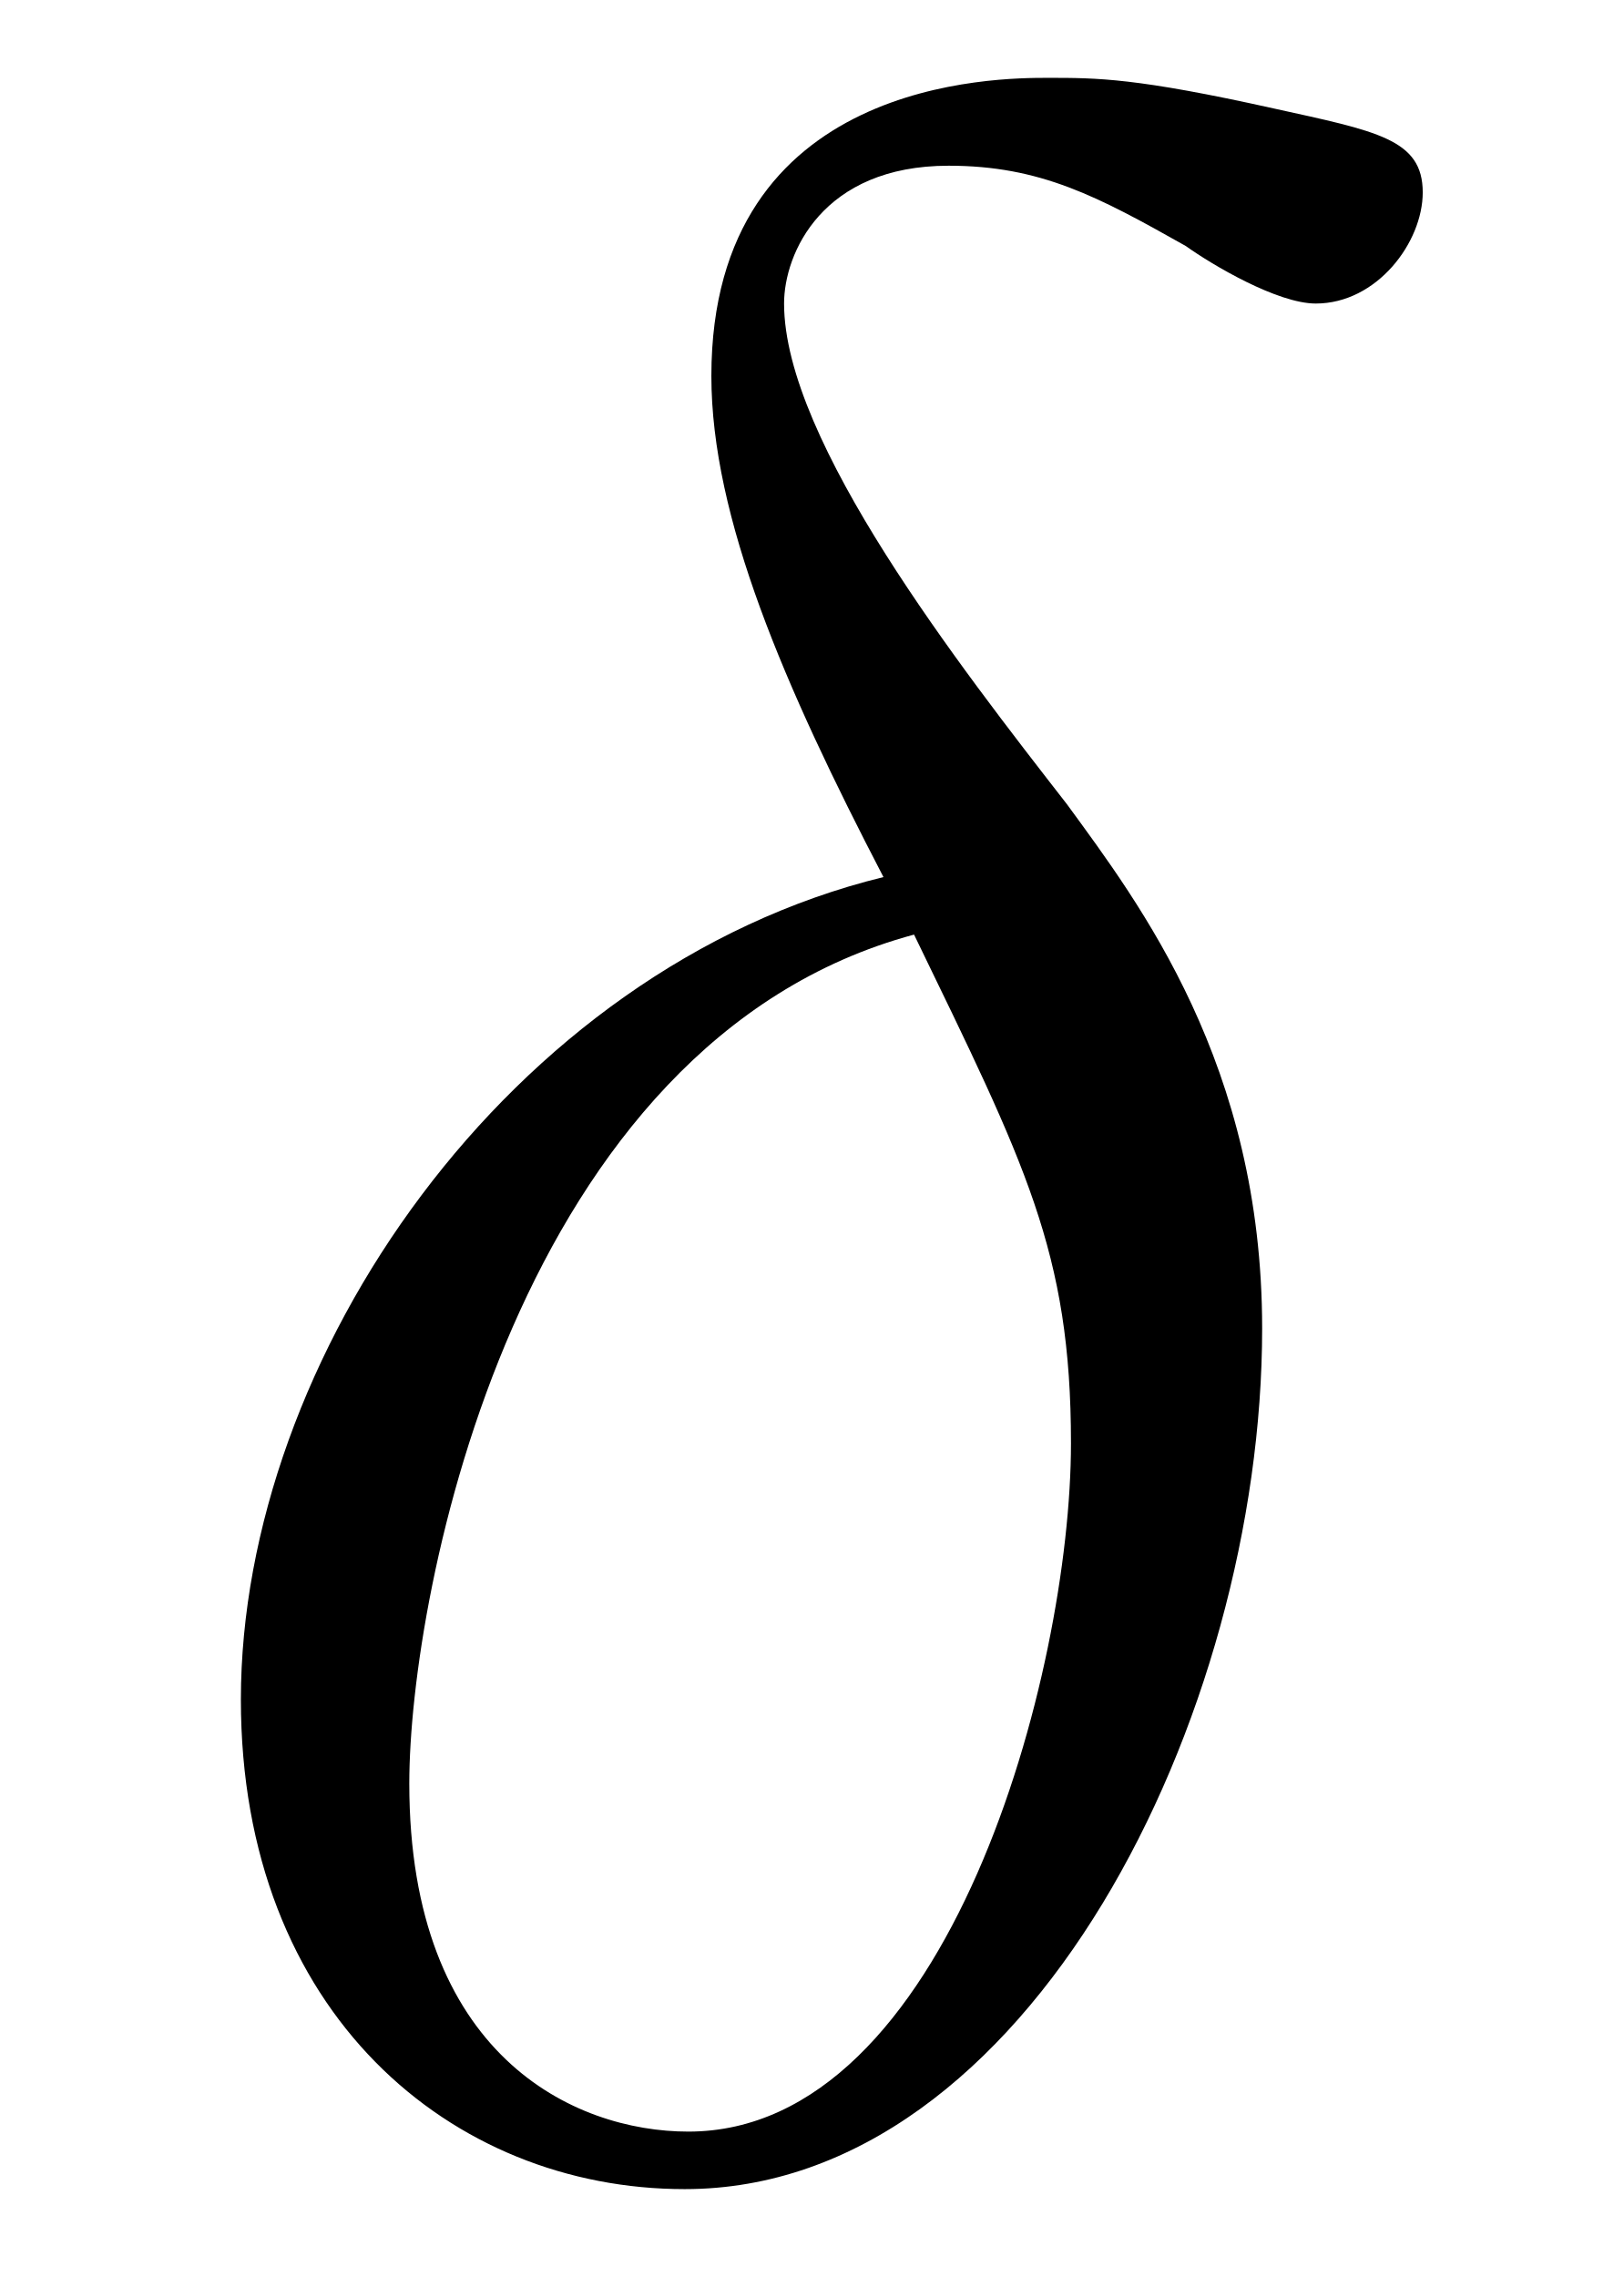
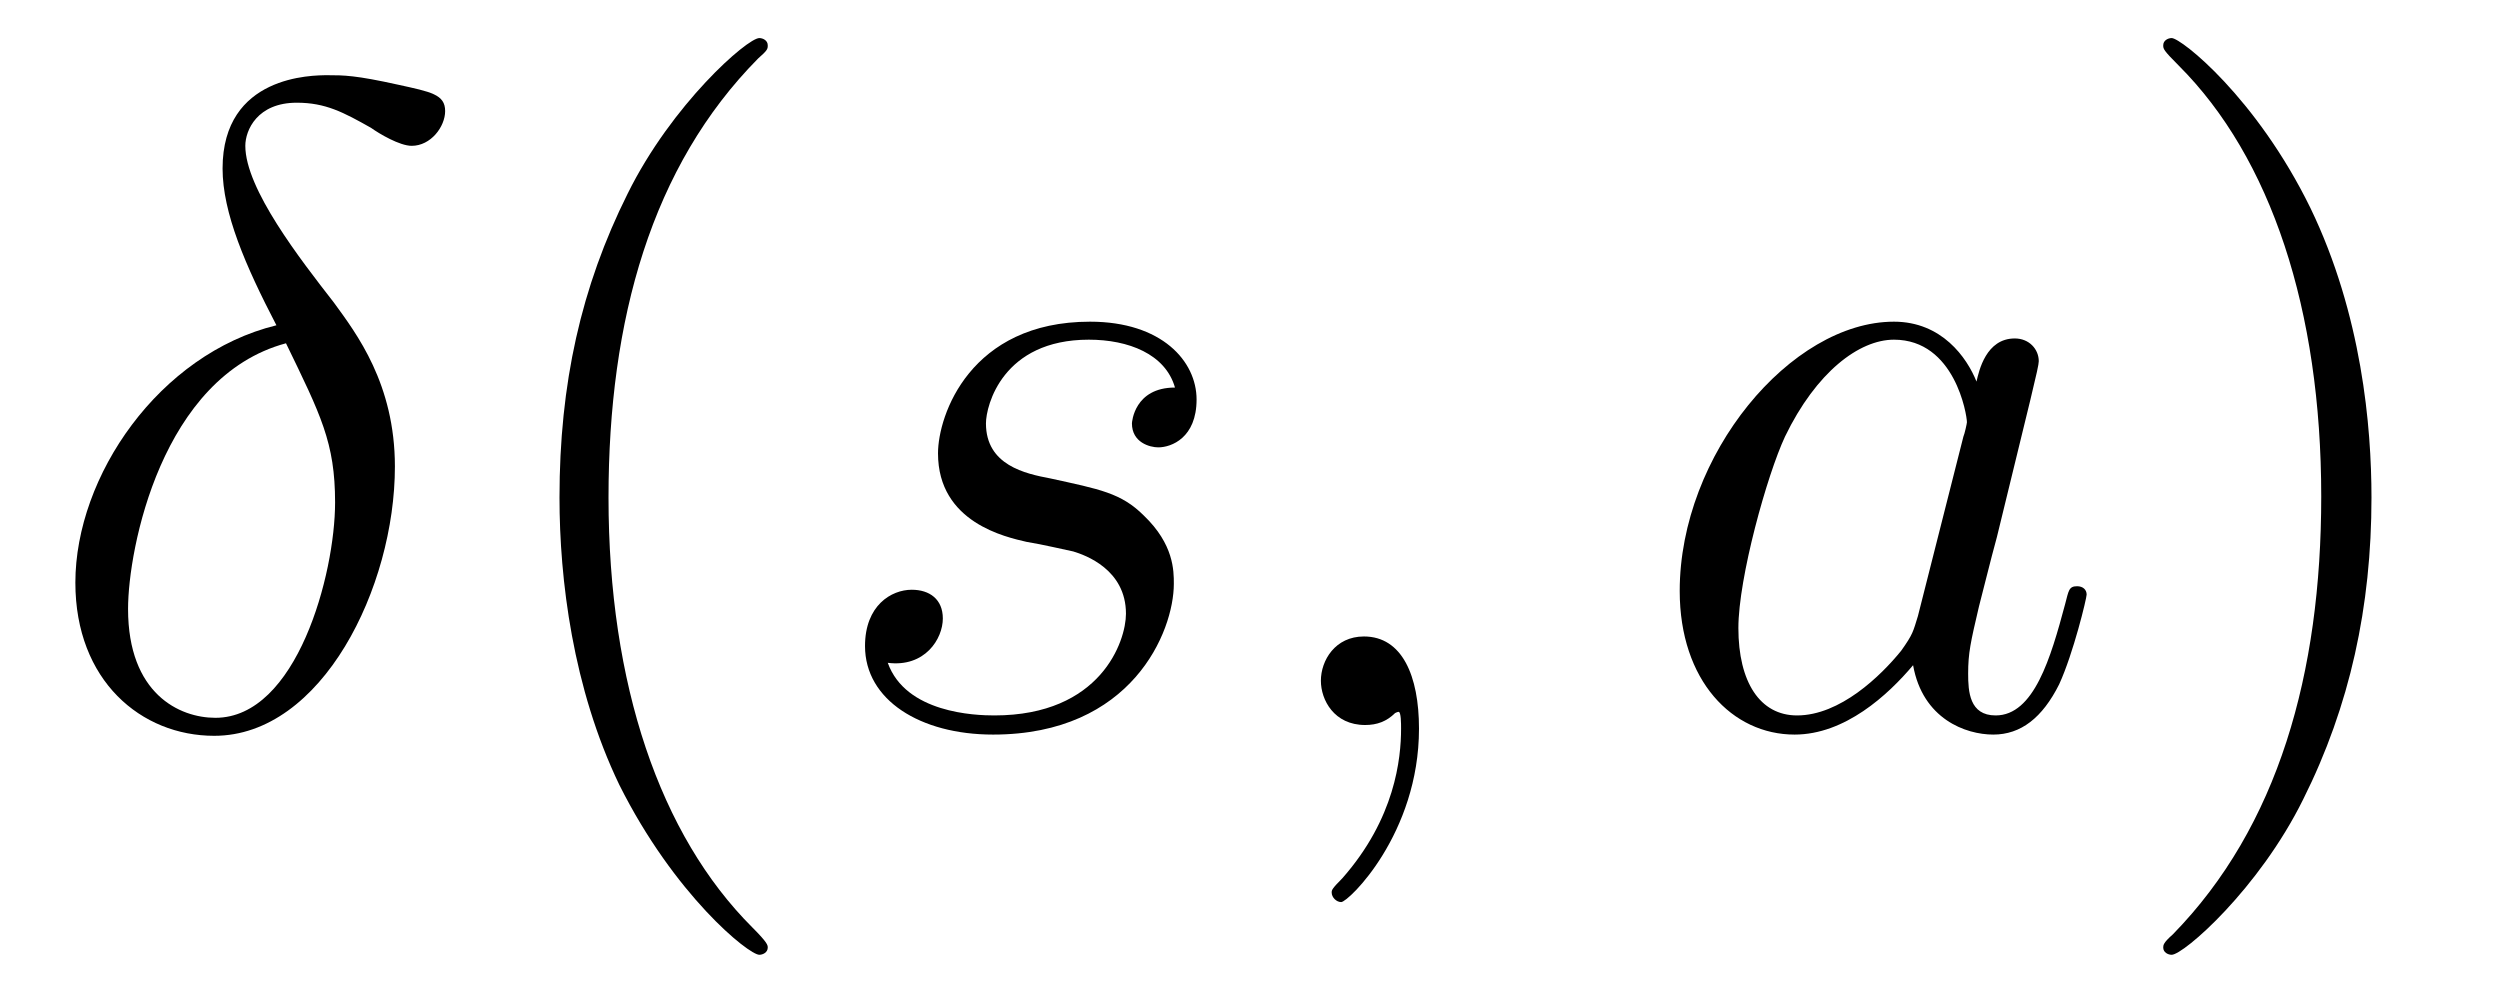
- <svg xmlns="http://www.w3.org/2000/svg" xmlns:xlink="http://www.w3.org/1999/xlink" viewBox="0 0 6.633 9.302" version="1.2">
+ <svg xmlns="http://www.w3.org/2000/svg" xmlns:xlink="http://www.w3.org/1999/xlink" viewBox="0 0 32.641 12.955" version="1.2">
  <defs>
    <g>
      <symbol overflow="visible" id="glyph0-0">
        <path style="stroke:none;" d="" />
      </symbol>
      <symbol overflow="visible" id="glyph0-1">
        <path style="stroke:none;" d="M 3.109 -5.219 C 1.578 -4.844 0.484 -3.25 0.484 -1.859 C 0.484 -0.578 1.344 0.141 2.297 0.141 C 3.703 0.141 4.656 -1.797 4.656 -3.375 C 4.656 -4.453 4.156 -5.109 3.859 -5.516 C 3.422 -6.078 2.703 -7 2.703 -7.562 C 2.703 -7.766 2.859 -8.125 3.375 -8.125 C 3.75 -8.125 3.984 -8 4.344 -7.797 C 4.453 -7.719 4.719 -7.562 4.875 -7.562 C 5.125 -7.562 5.312 -7.812 5.312 -8.016 C 5.312 -8.234 5.125 -8.266 4.703 -8.359 C 4.141 -8.484 3.984 -8.484 3.781 -8.484 C 3.578 -8.484 2.406 -8.484 2.406 -7.266 C 2.406 -6.688 2.703 -6 3.109 -5.219 Z M 3.234 -4.984 C 3.688 -4.047 3.875 -3.688 3.875 -2.906 C 3.875 -1.969 3.375 -0.094 2.312 -0.094 C 1.844 -0.094 1.172 -0.406 1.172 -1.516 C 1.172 -2.297 1.609 -4.547 3.234 -4.984 Z M 3.234 -4.984 " />
      </symbol>
+       <symbol overflow="visible" id="glyph0-2">
+         <path style="stroke:none;" d="M 2.719 -2.391 C 2.922 -2.359 3.25 -2.281 3.328 -2.266 C 3.484 -2.219 4.016 -2.031 4.016 -1.453 C 4.016 -1.094 3.688 -0.125 2.297 -0.125 C 2.047 -0.125 1.141 -0.156 0.906 -0.812 C 1.391 -0.75 1.625 -1.125 1.625 -1.391 C 1.625 -1.641 1.453 -1.766 1.219 -1.766 C 0.953 -1.766 0.609 -1.562 0.609 -1.031 C 0.609 -0.328 1.328 0.125 2.281 0.125 C 4.094 0.125 4.641 -1.219 4.641 -1.844 C 4.641 -2.016 4.641 -2.359 4.25 -2.734 C 3.953 -3.031 3.672 -3.078 3.031 -3.219 C 2.703 -3.281 2.188 -3.391 2.188 -3.938 C 2.188 -4.172 2.406 -5.031 3.531 -5.031 C 4.047 -5.031 4.531 -4.844 4.656 -4.406 C 4.125 -4.406 4.094 -3.953 4.094 -3.938 C 4.094 -3.688 4.328 -3.625 4.438 -3.625 C 4.609 -3.625 4.938 -3.75 4.938 -4.25 C 4.938 -4.75 4.484 -5.266 3.547 -5.266 C 1.984 -5.266 1.562 -4.047 1.562 -3.547 C 1.562 -2.641 2.453 -2.453 2.719 -2.391 Z M 2.719 -2.391 " />
+       </symbol>
+       <symbol overflow="visible" id="glyph0-3">
+         <path style="stroke:none;" d="M 2.328 0.047 C 2.328 -0.641 2.109 -1.156 1.609 -1.156 C 1.234 -1.156 1.047 -0.844 1.047 -0.578 C 1.047 -0.328 1.219 0 1.625 0 C 1.781 0 1.906 -0.047 2.016 -0.156 C 2.047 -0.172 2.062 -0.172 2.062 -0.172 C 2.094 -0.172 2.094 -0.016 2.094 0.047 C 2.094 0.438 2.016 1.219 1.328 2 C 1.188 2.141 1.188 2.156 1.188 2.188 C 1.188 2.25 1.25 2.312 1.312 2.312 C 1.406 2.312 2.328 1.422 2.328 0.047 Z M 2.328 0.047 " />
+       </symbol>
+       <symbol overflow="visible" id="glyph0-4">
+         <path style="stroke:none;" d="M 3.594 -1.422 C 3.531 -1.219 3.531 -1.188 3.375 -0.969 C 3.109 -0.641 2.578 -0.125 2.016 -0.125 C 1.531 -0.125 1.25 -0.562 1.25 -1.266 C 1.25 -1.922 1.625 -3.266 1.859 -3.766 C 2.266 -4.609 2.828 -5.031 3.281 -5.031 C 4.078 -5.031 4.234 -4.047 4.234 -3.953 C 4.234 -3.938 4.203 -3.797 4.188 -3.766 Z M 4.359 -4.484 C 4.234 -4.797 3.906 -5.266 3.281 -5.266 C 1.938 -5.266 0.484 -3.531 0.484 -1.75 C 0.484 -0.578 1.172 0.125 1.984 0.125 C 2.641 0.125 3.203 -0.391 3.531 -0.781 C 3.656 -0.078 4.219 0.125 4.578 0.125 C 4.938 0.125 5.219 -0.094 5.438 -0.531 C 5.625 -0.938 5.797 -1.656 5.797 -1.703 C 5.797 -1.766 5.75 -1.812 5.672 -1.812 C 5.562 -1.812 5.562 -1.75 5.516 -1.578 C 5.328 -0.875 5.109 -0.125 4.609 -0.125 C 4.266 -0.125 4.25 -0.438 4.25 -0.672 C 4.25 -0.938 4.281 -1.078 4.391 -1.547 C 4.469 -1.844 4.531 -2.109 4.625 -2.453 C 5.062 -4.25 5.172 -4.672 5.172 -4.75 C 5.172 -4.906 5.047 -5.047 4.859 -5.047 C 4.484 -5.047 4.391 -4.625 4.359 -4.484 Z M 4.359 -4.484 " />
+       </symbol>
+       <symbol overflow="visible" id="glyph1-0">
+         <path style="stroke:none;" d="" />
+       </symbol>
+       <symbol overflow="visible" id="glyph1-1">
+         <path style="stroke:none;" d="M 3.891 2.906 C 3.891 2.875 3.891 2.844 3.688 2.641 C 2.484 1.438 1.812 -0.531 1.812 -2.969 C 1.812 -5.297 2.375 -7.297 3.766 -8.703 C 3.891 -8.812 3.891 -8.828 3.891 -8.875 C 3.891 -8.938 3.828 -8.969 3.781 -8.969 C 3.625 -8.969 2.641 -8.109 2.062 -6.938 C 1.453 -5.719 1.172 -4.453 1.172 -2.969 C 1.172 -1.906 1.344 -0.484 1.953 0.781 C 2.672 2.219 3.641 3 3.781 3 C 3.828 3 3.891 2.969 3.891 2.906 Z M 3.891 2.906 " />
+       </symbol>
+       <symbol overflow="visible" id="glyph1-2">
+         <path style="stroke:none;" d="M 3.375 -2.969 C 3.375 -3.891 3.25 -5.359 2.578 -6.75 C 1.875 -8.188 0.891 -8.969 0.766 -8.969 C 0.719 -8.969 0.656 -8.938 0.656 -8.875 C 0.656 -8.828 0.656 -8.812 0.859 -8.609 C 2.062 -7.406 2.719 -5.422 2.719 -2.984 C 2.719 -0.672 2.156 1.328 0.781 2.734 C 0.656 2.844 0.656 2.875 0.656 2.906 C 0.656 2.969 0.719 3 0.766 3 C 0.922 3 1.906 2.141 2.484 0.969 C 3.094 -0.25 3.375 -1.547 3.375 -2.969 Z M 3.375 -2.969 " />
+       </symbol>
    </g>
+     <clipPath id="clip1">
+       <path d="M 7 0 L 11 0 L 11 12.953 L 7 12.953 Z M 7 0 " />
+     </clipPath>
+     <clipPath id="clip2">
+       <path d="M 28 0 L 31 0 L 31 12.953 L 28 12.953 Z M 28 0 " />
+     </clipPath>
  </defs>
  <g id="surface1">
    <g style="fill:rgb(0%,0%,0%);fill-opacity:1;">
-       <use xlink:href="#glyph0-1" x="0.5" y="8.802" />
+       <use xlink:href="#glyph0-1" x="0.5" y="9.466" />
+     </g>
+     <g clip-path="url(#clip1)" clip-rule="nonzero">
+       <g style="fill:rgb(0%,0%,0%);fill-opacity:1;">
+         <use xlink:href="#glyph1-1" x="6.133" y="9.466" />
+       </g>
+     </g>
+     <g style="fill:rgb(0%,0%,0%);fill-opacity:1;">
+       <use xlink:href="#glyph0-2" x="10.685" y="9.466" />
+       <use xlink:href="#glyph0-3" x="16.199" y="9.466" />
+     </g>
+     <g style="fill:rgb(0%,0%,0%);fill-opacity:1;">
+       <use xlink:href="#glyph0-4" x="21.447" y="9.466" />
+     </g>
+     <g clip-path="url(#clip2)" clip-rule="nonzero">
+       <g style="fill:rgb(0%,0%,0%);fill-opacity:1;">
+         <use xlink:href="#glyph1-2" x="27.588" y="9.466" />
+       </g>
    </g>
  </g>
</svg>
